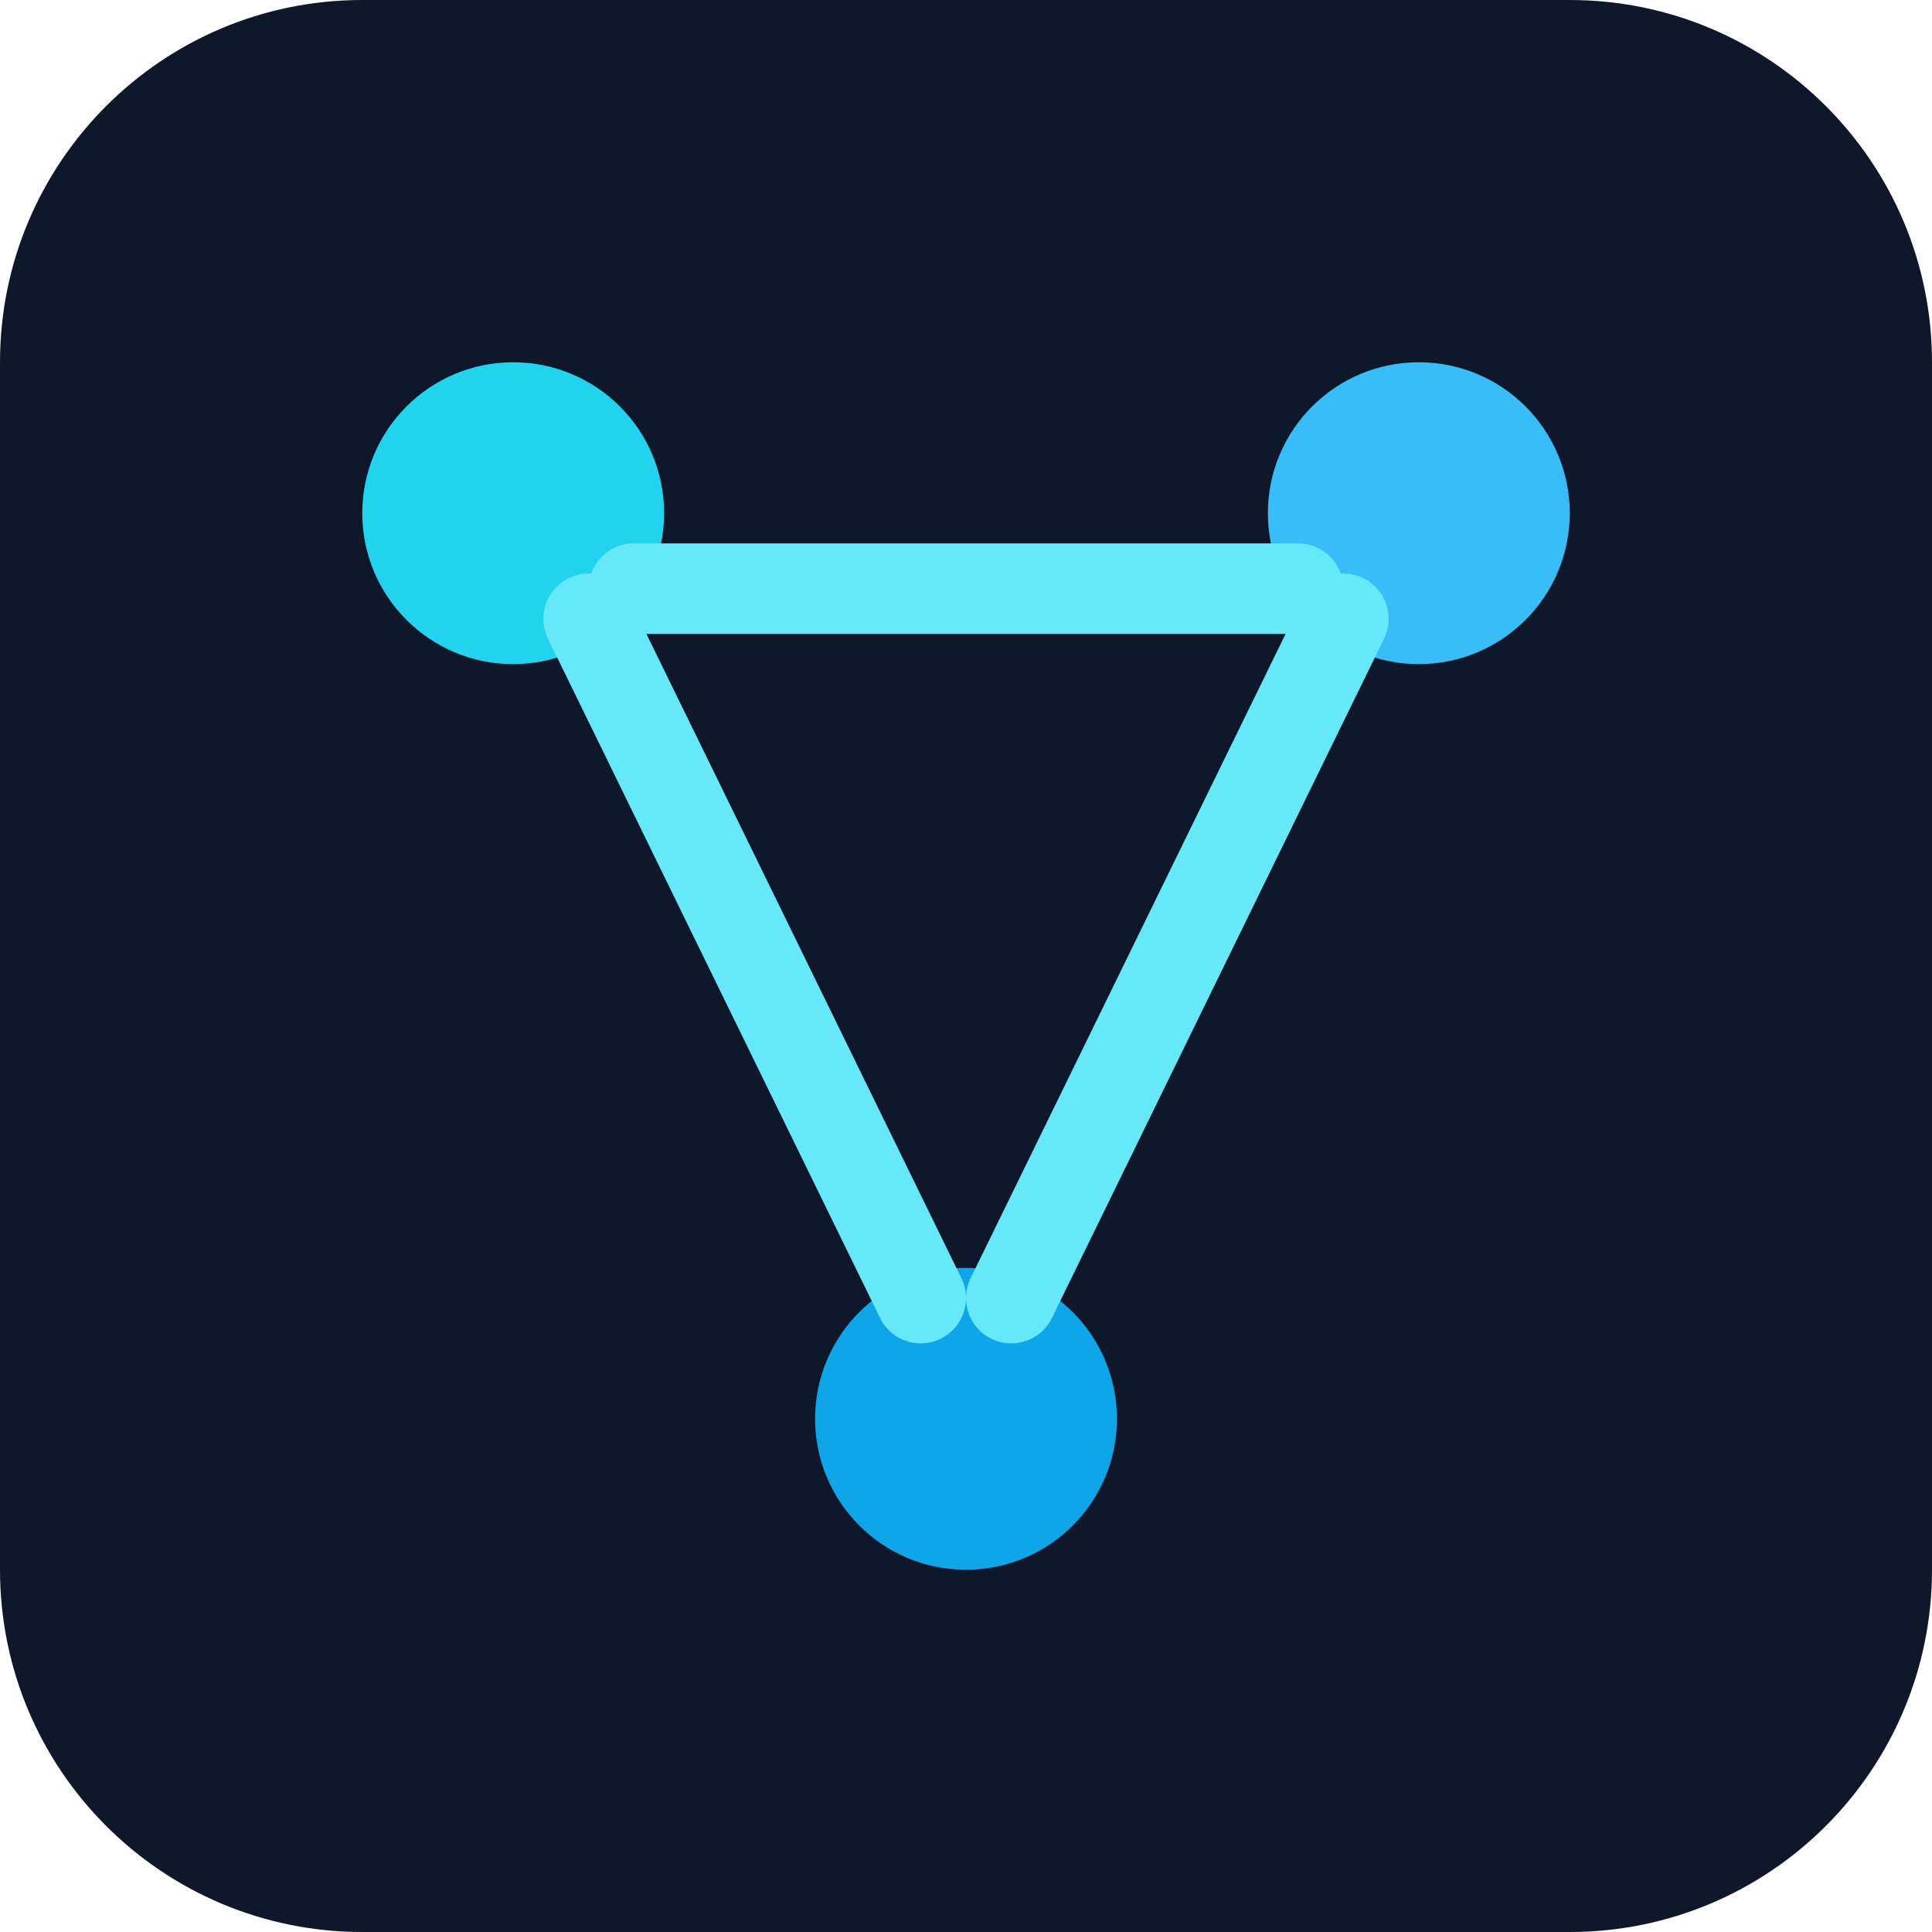
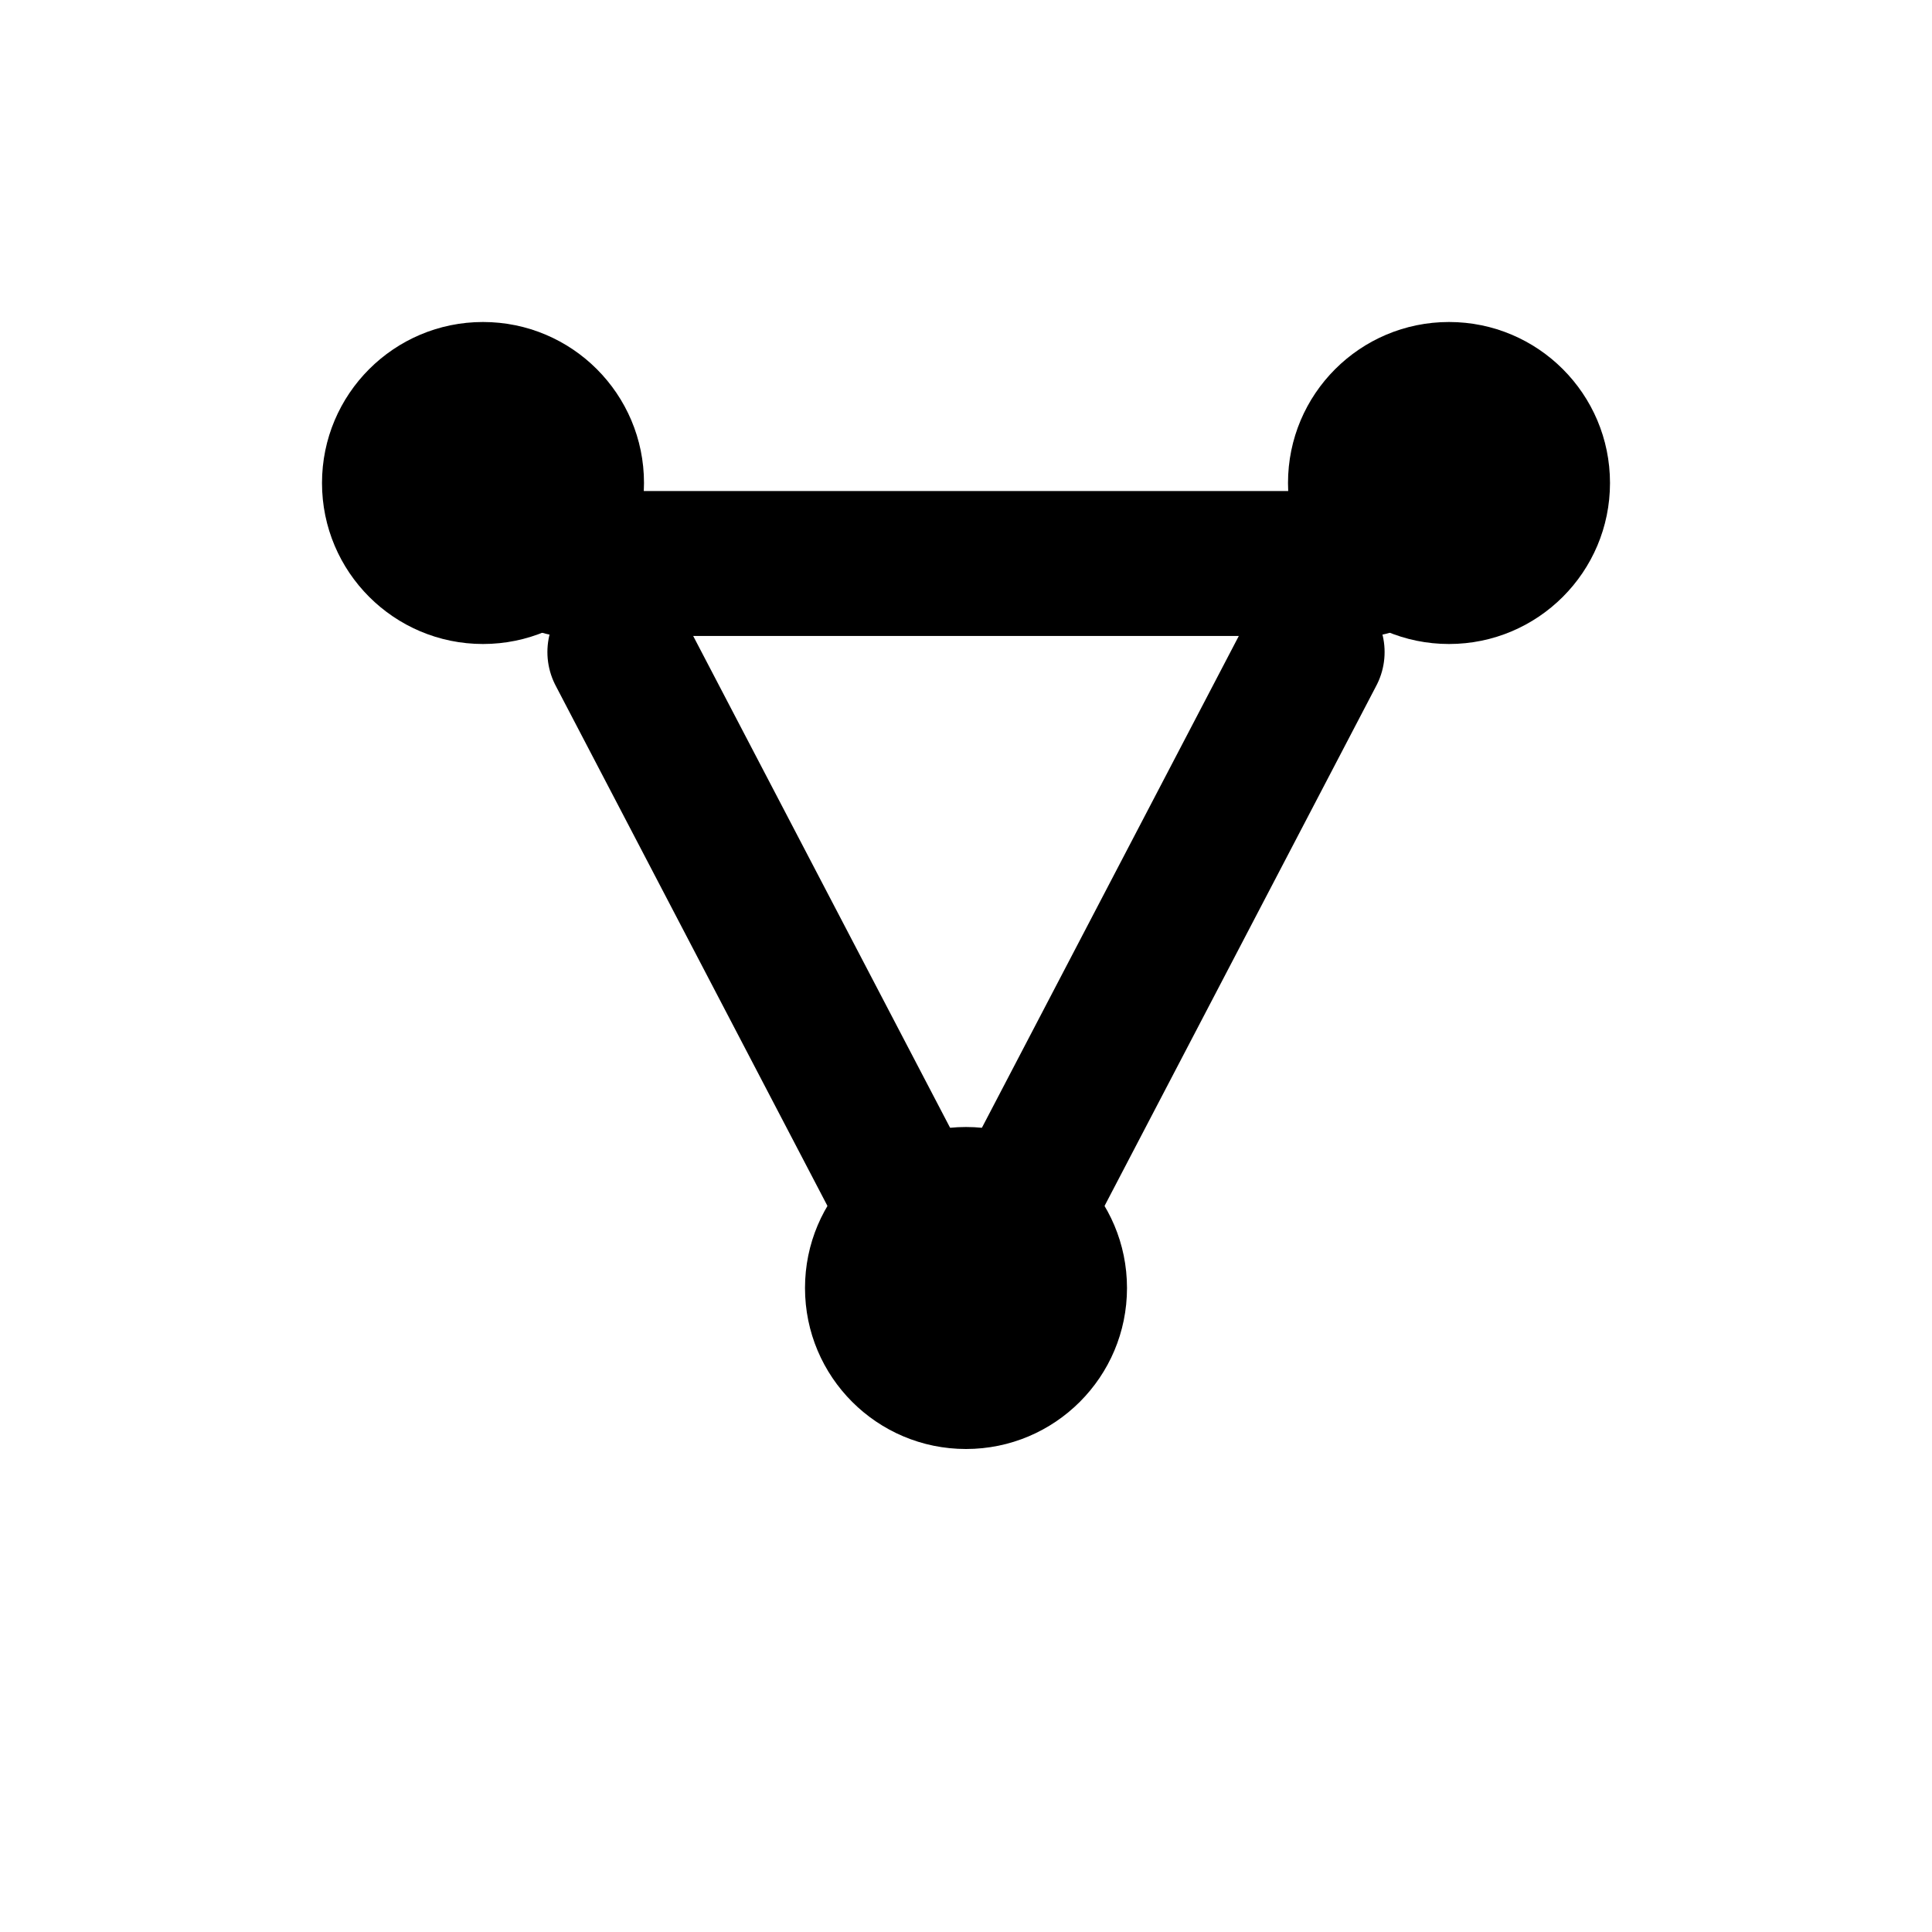
- <svg xmlns="http://www.w3.org/2000/svg" width="128" height="128" viewBox="0 0 128 128" fill="none">
-   <rect width="128" height="128" rx="24" fill="#0F172A" />
-   <circle cx="34" cy="34" r="10" fill="#22D3EE" />
-   <circle cx="94" cy="34" r="10" fill="#38BDF8" />
-   <circle cx="64" cy="94" r="10" fill="#0EA5E9" />
-   <path d="M42 39L86 39" stroke="#67E8F9" stroke-width="6" stroke-linecap="round" />
-   <path d="M39 41L61 86" stroke="#67E8F9" stroke-width="6" stroke-linecap="round" />
-   <path d="M89 41L67 86" stroke="#67E8F9" stroke-width="6" stroke-linecap="round" />
+ <svg xmlns="http://www.w3.org/2000/svg" width="24" height="24" viewBox="0 0 24 24">
+   <path d="M7 7L17 7" stroke="currentColor" stroke-width="1.8" stroke-linecap="round" />
+   <path d="M7.7 8.1L11.2 14.8" stroke="currentColor" stroke-width="1.8" stroke-linecap="round" />
+   <path d="M16.3 8.1L12.8 14.8" stroke="currentColor" stroke-width="1.8" stroke-linecap="round" />
+   <circle cx="6" cy="6" r="2" fill="currentColor" />
+   <circle cx="18" cy="6" r="2" fill="currentColor" />
+   <circle cx="12" cy="16" r="2" fill="currentColor" />
</svg>
